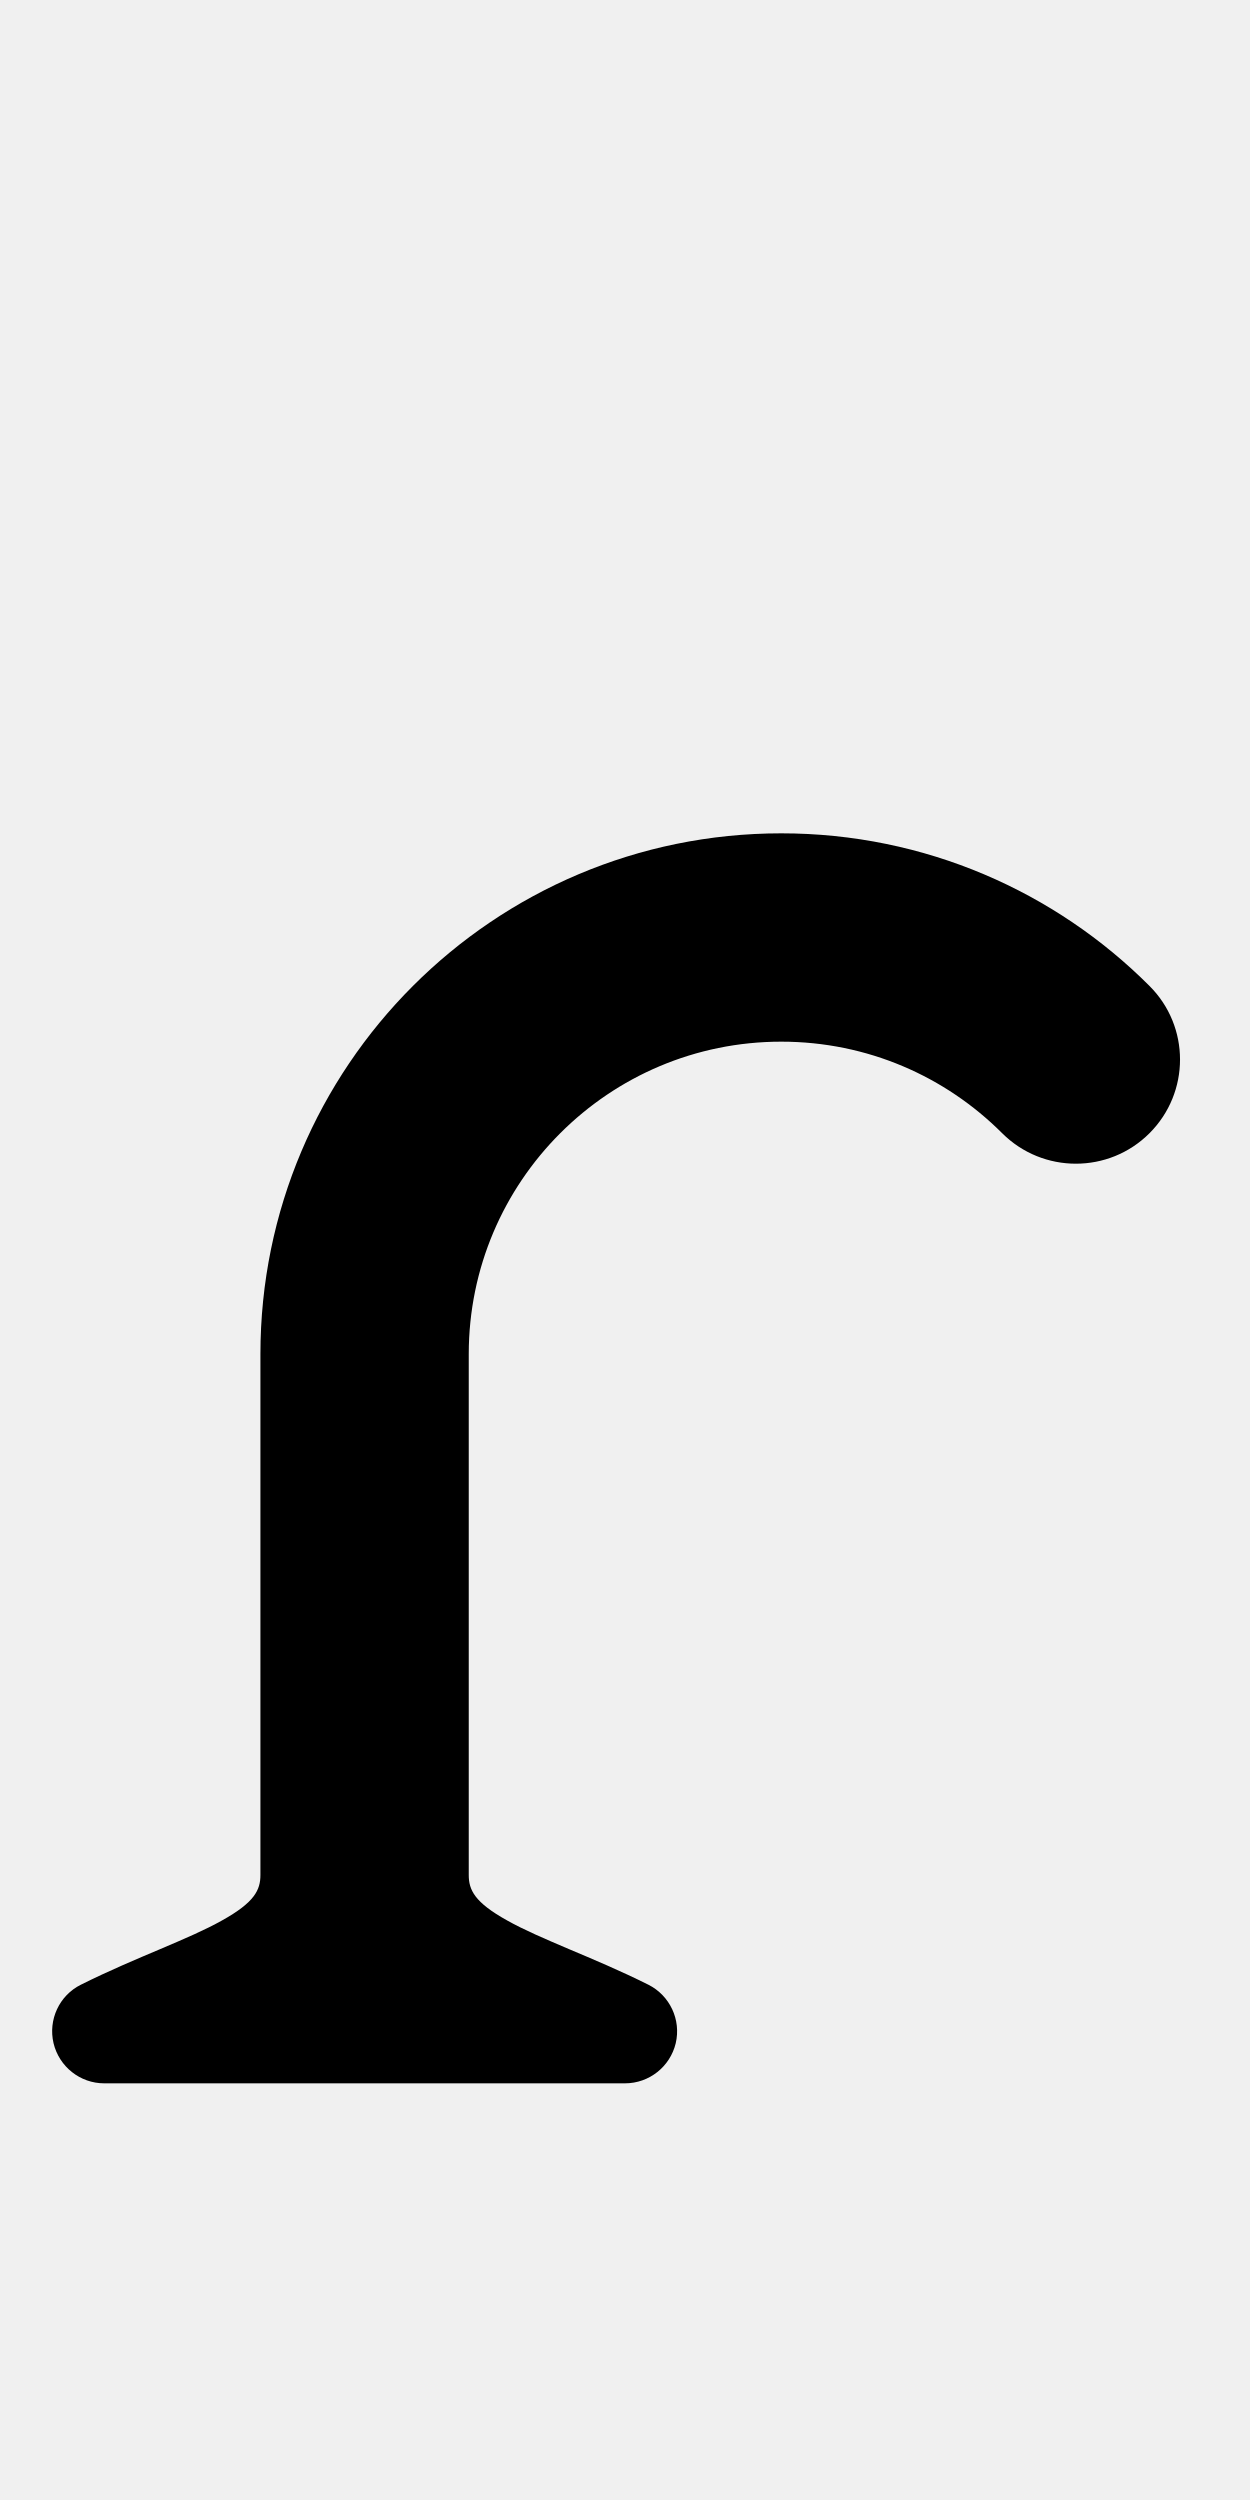
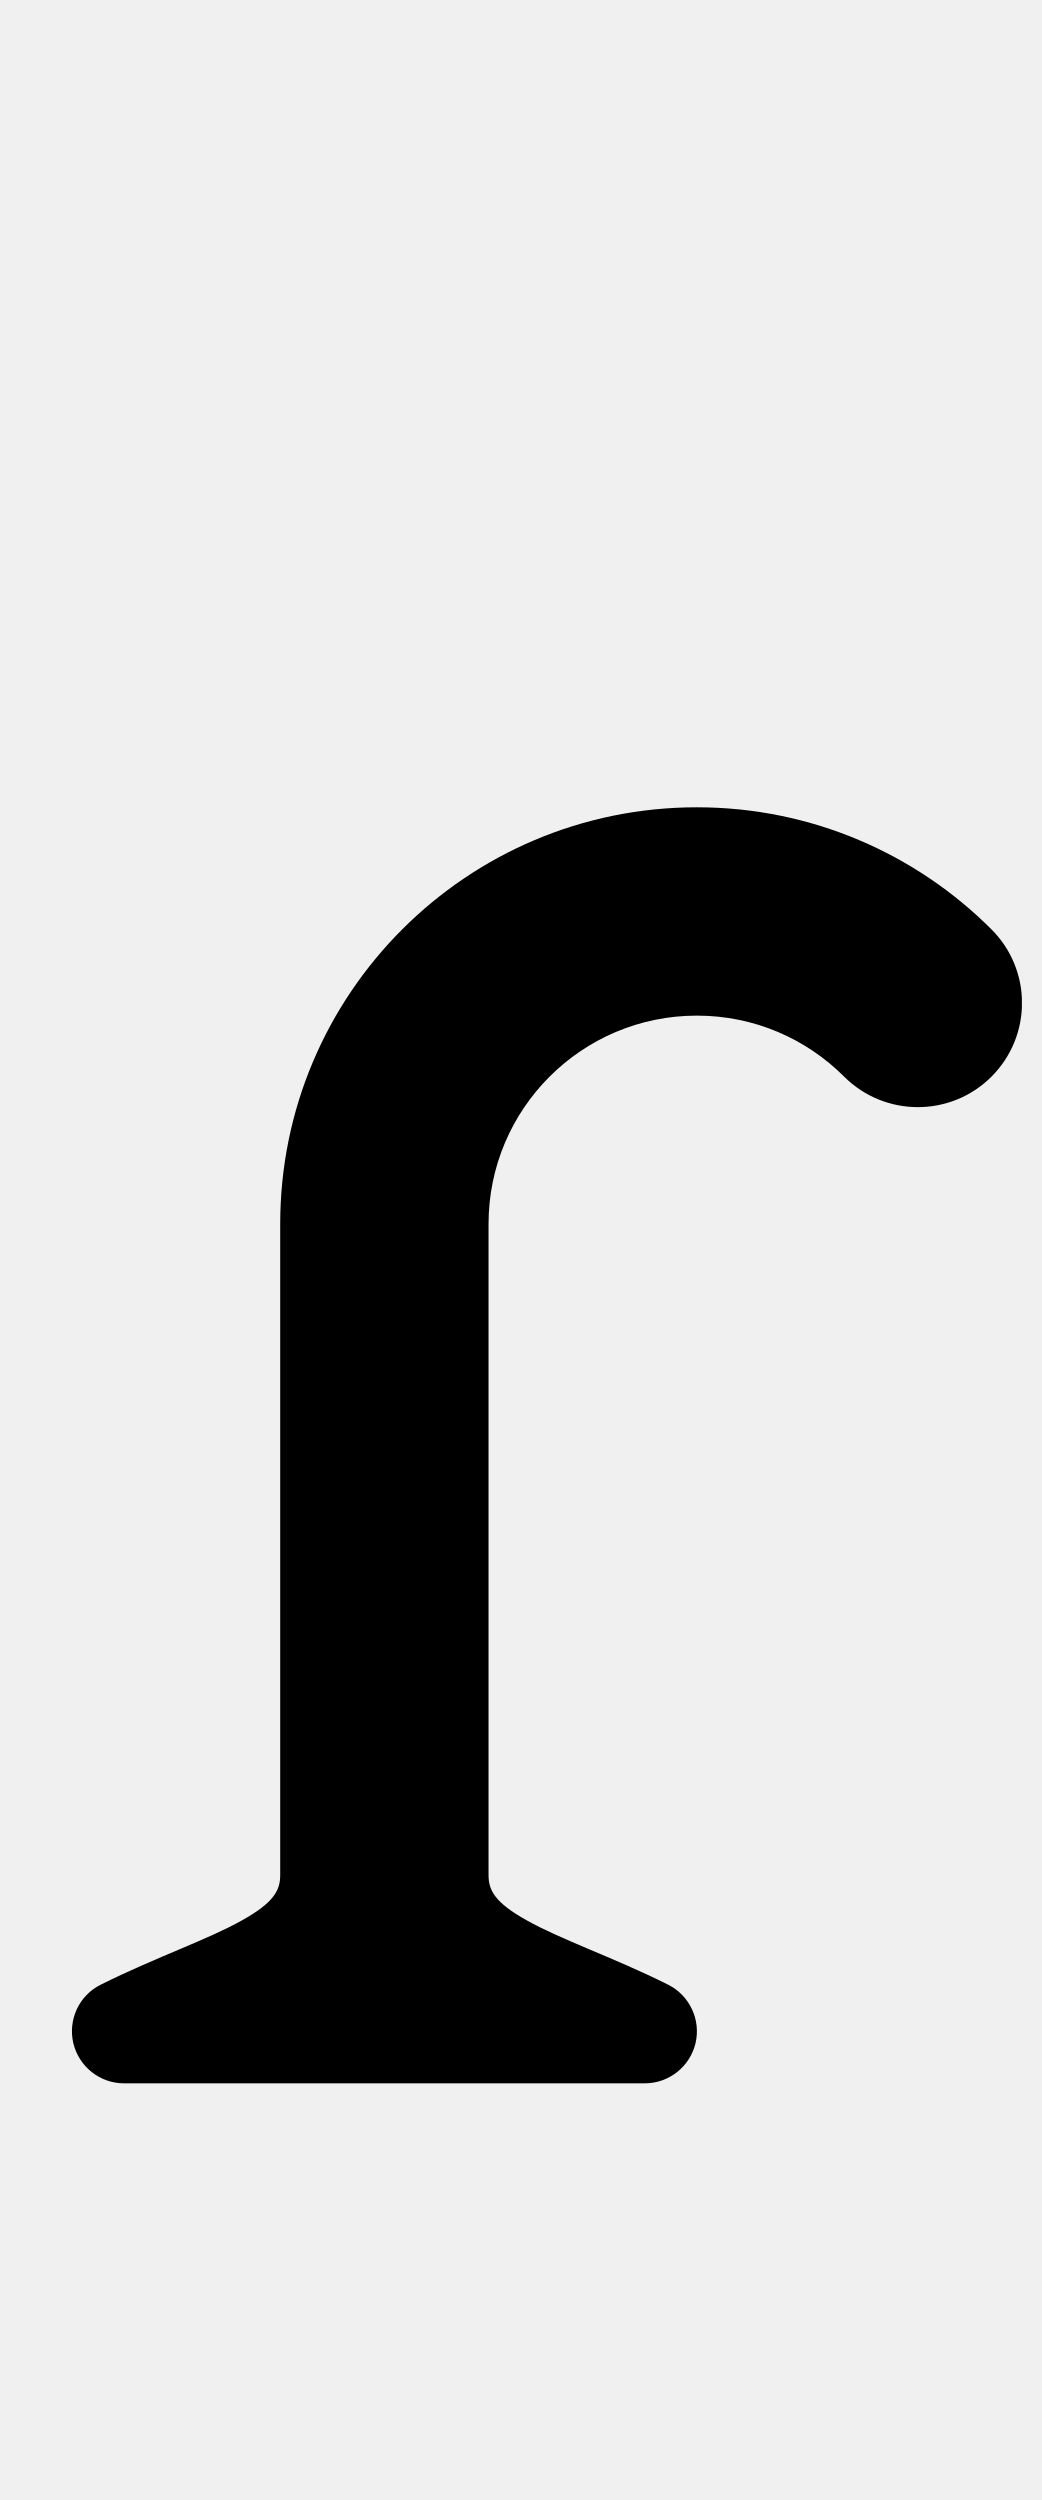
- <svg xmlns="http://www.w3.org/2000/svg" width="12" height="24" viewBox="0 0 12 24" fill="none">
-   <g clip-path="url(#clip0_532_88)">
-     <path d="M7.5 8C8.881 8 10.132 8.561 11.035 9.465C11.426 9.855 11.426 10.488 11.035 10.879C10.645 11.269 10.012 11.269 9.621 10.879C9.077 10.335 8.329 10 7.5 10C5.843 10 4.5 11.343 4.5 13V18C4.5 18.143 4.555 18.262 4.868 18.436C5.028 18.526 5.224 18.61 5.461 18.711C5.691 18.808 5.958 18.92 6.224 19.053C6.431 19.157 6.54 19.39 6.487 19.615C6.433 19.84 6.232 20 6 20H1C0.769 20 0.568 19.84 0.514 19.615C0.461 19.39 0.569 19.156 0.777 19.053C1.043 18.92 1.31 18.808 1.539 18.711C1.777 18.61 1.972 18.526 2.132 18.436C2.445 18.262 2.5 18.143 2.5 18V13C2.5 10.239 4.739 8 7.5 8Z" fill="black" />
+ <svg xmlns="http://www.w3.org/2000/svg" width="10" height="24" viewBox="0 0 9.62 24" fill="none">
+   <g clip-path="url(#clip0_539_166)">
+     <path d="M6.5 7.75C7.604 7.75 8.606 8.199 9.328 8.922C9.719 9.312 9.719 9.945 9.328 10.336C8.938 10.726 8.305 10.726 7.914 10.336C7.551 9.973 7.053 9.75 6.5 9.75C5.396 9.75 4.5 10.645 4.5 11.75V18C4.5 18.143 4.555 18.262 4.868 18.436C5.028 18.526 5.224 18.61 5.461 18.711C5.691 18.808 5.958 18.92 6.224 19.053C6.431 19.157 6.54 19.39 6.487 19.615C6.433 19.84 6.232 20 6 20H1C0.769 20 0.568 19.84 0.514 19.615C0.461 19.39 0.569 19.156 0.777 19.053C1.043 18.92 1.31 18.808 1.539 18.711C1.777 18.61 1.972 18.526 2.132 18.436C2.445 18.262 2.5 18.143 2.5 18V11.75C2.5 9.541 4.291 7.75 6.5 7.75Z" fill="black" />
  </g>
  <defs>
-     <clipPath id="clip0_532_88">
-       <rect width="11.33" height="24" fill="white" />
+     <clipPath id="clip0_539_166">
+       <rect width="9.62" height="24" fill="white" />
    </clipPath>
  </defs>
</svg>
